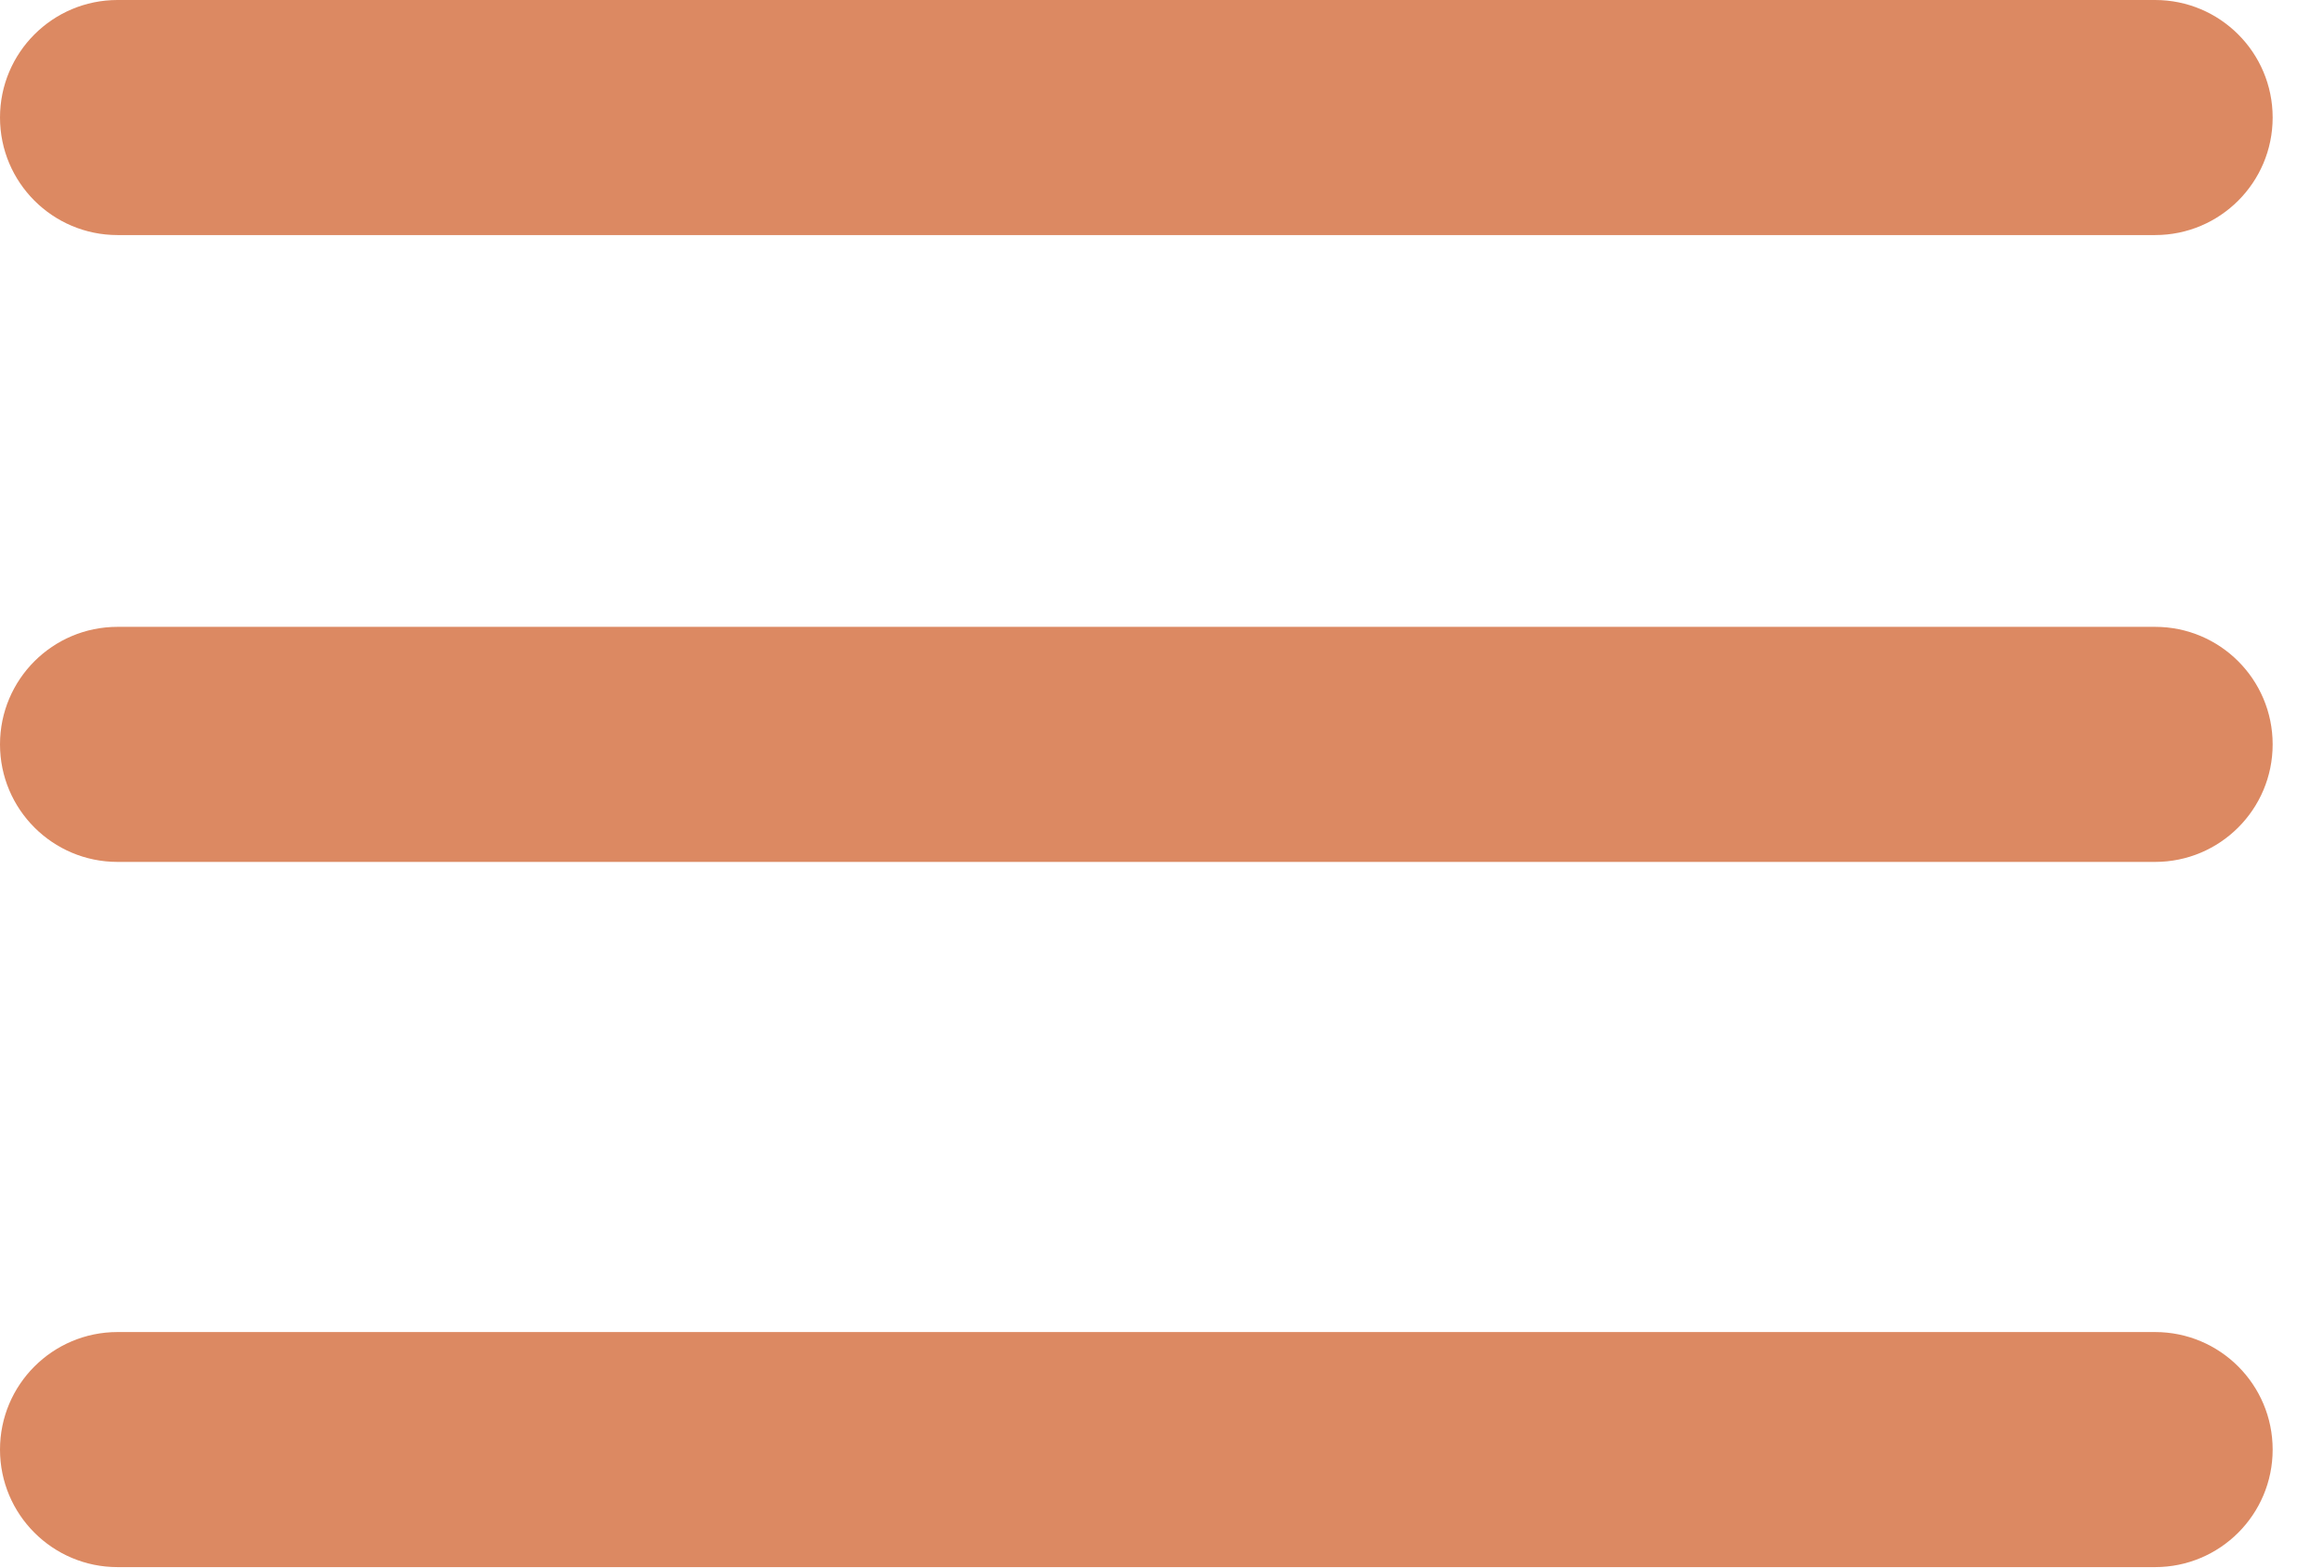
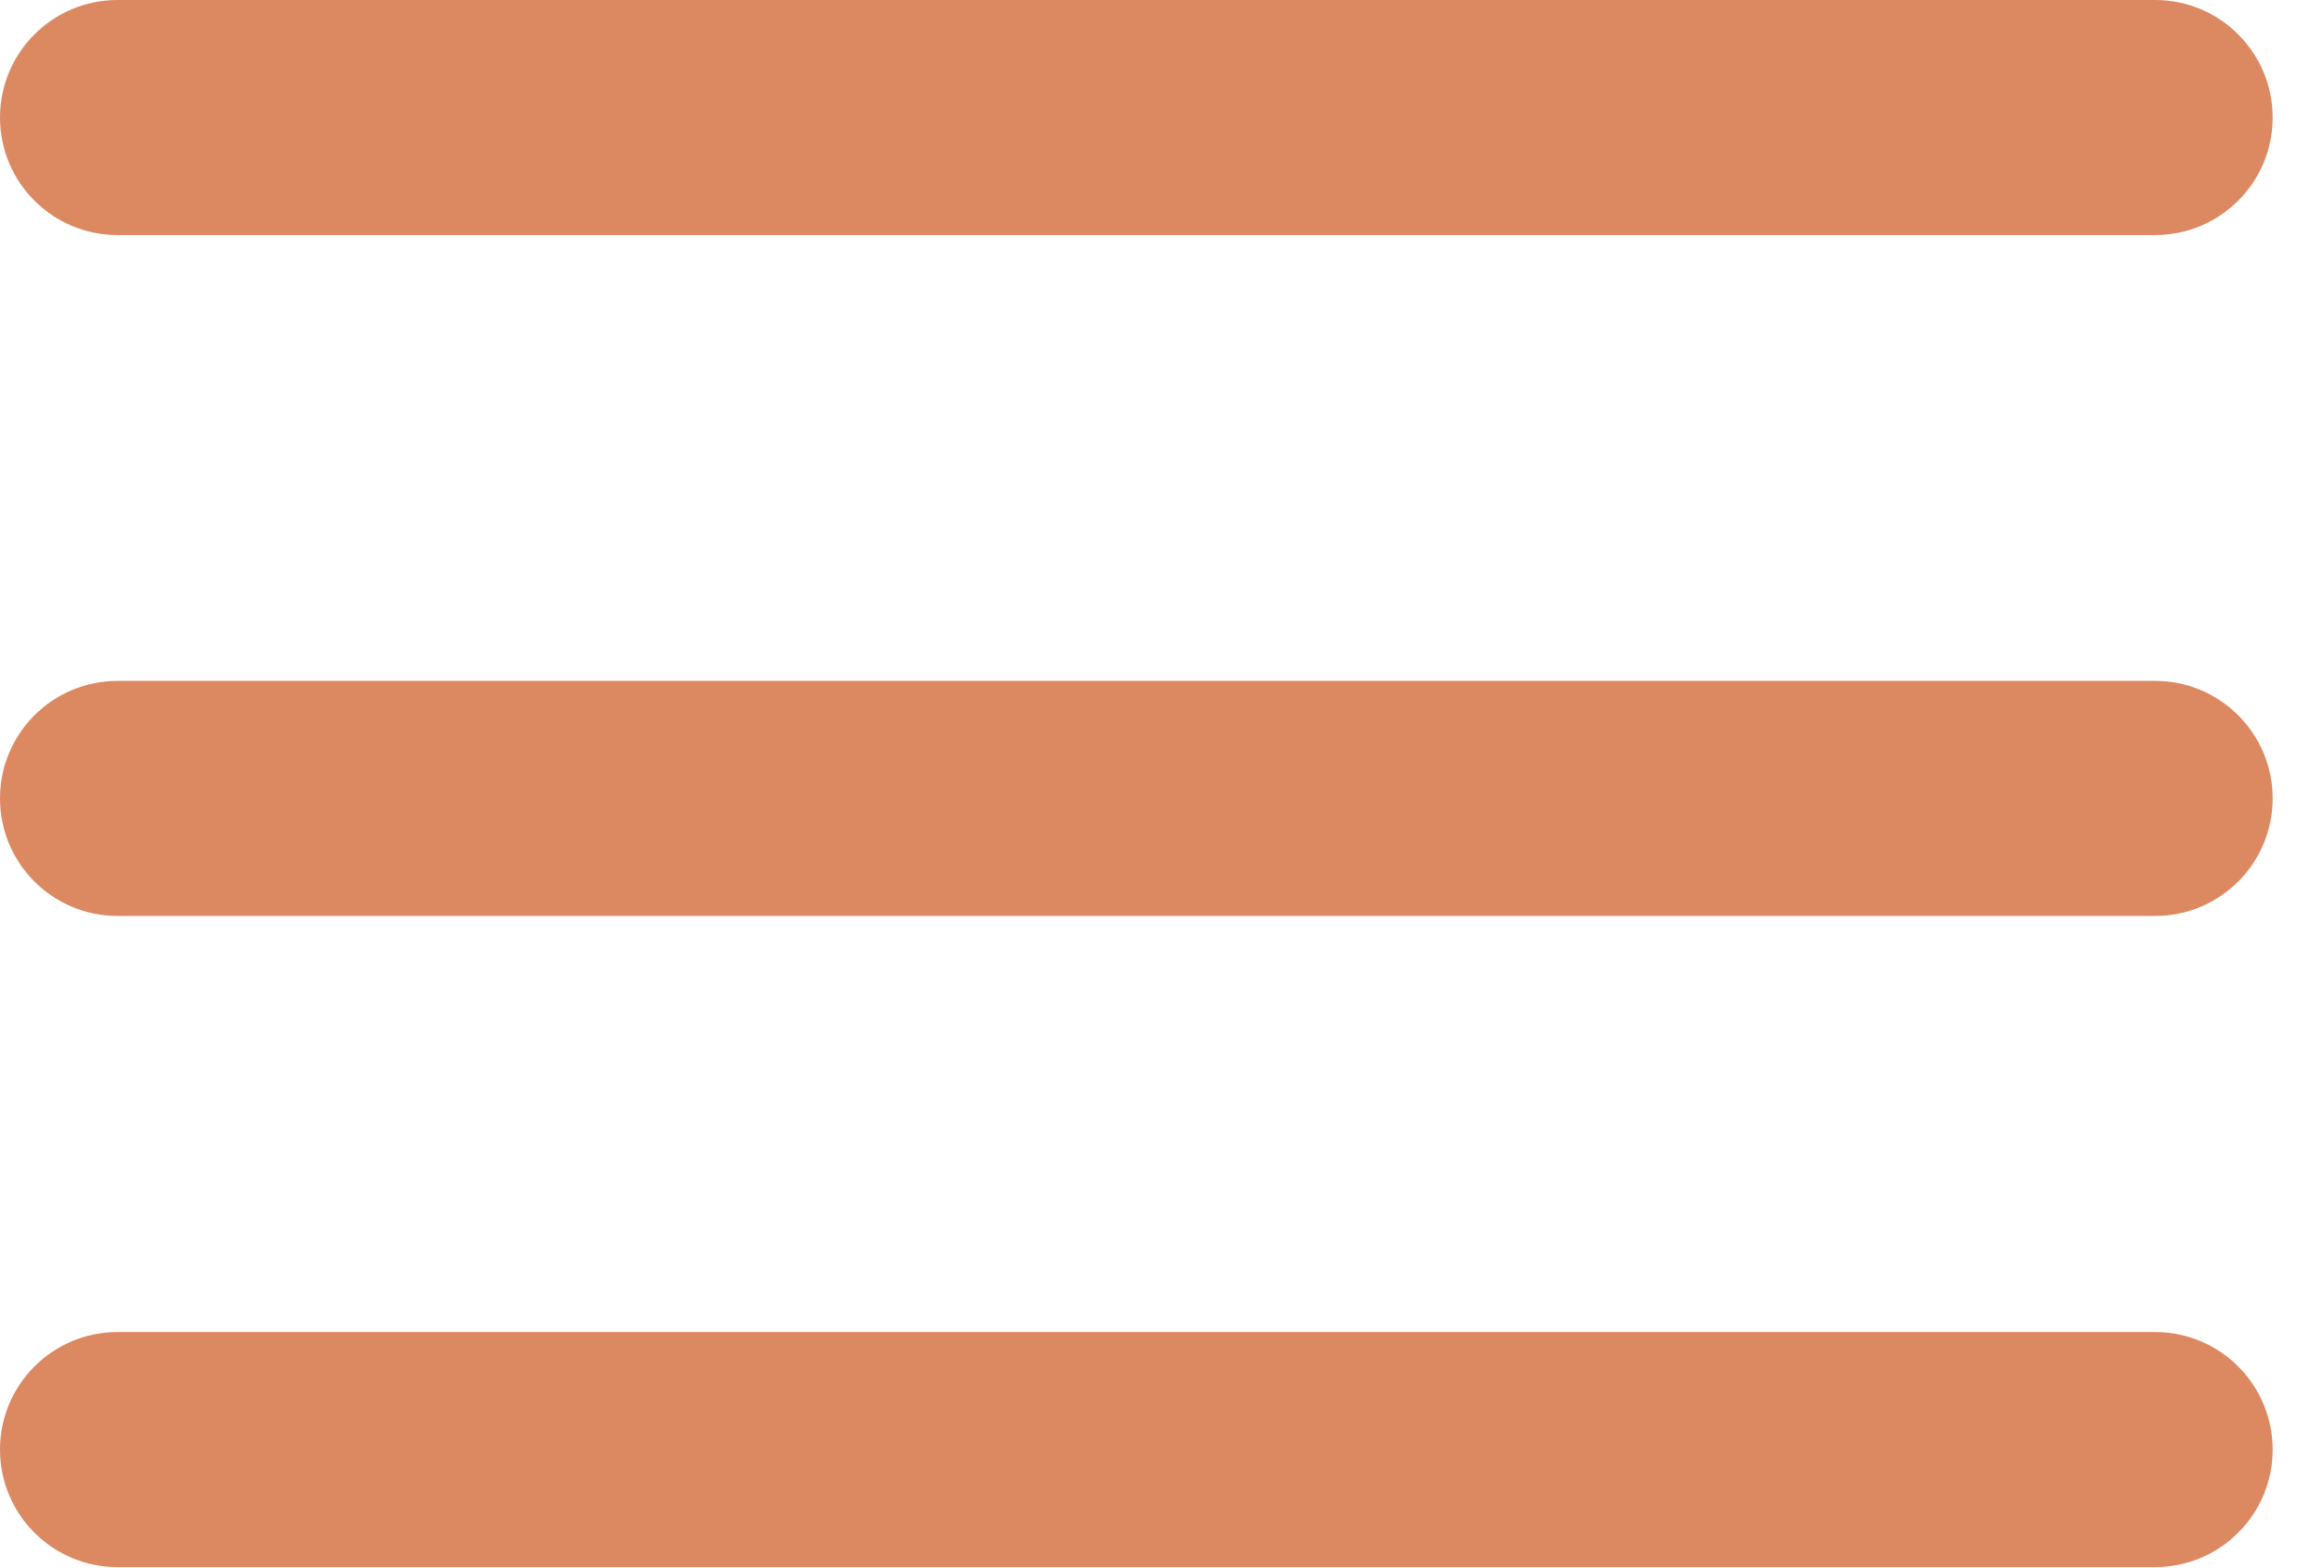
<svg xmlns="http://www.w3.org/2000/svg" width="43" height="29" viewBox="0 0 43 29" fill="none">
  <rect width="42.05" height="4.35" rx="2.175" fill="#DC8962" />
-   <rect y="11.6" width="42.05" height="4.35" rx="2.175" fill="#DC8962" />
+   <rect y="12.6" width="42.05" height="4.35" rx="2.175" fill="#DC8962" />
  <rect y="24.65" width="42.05" height="4.35" rx="2.175" fill="#DC8962" />
</svg>
